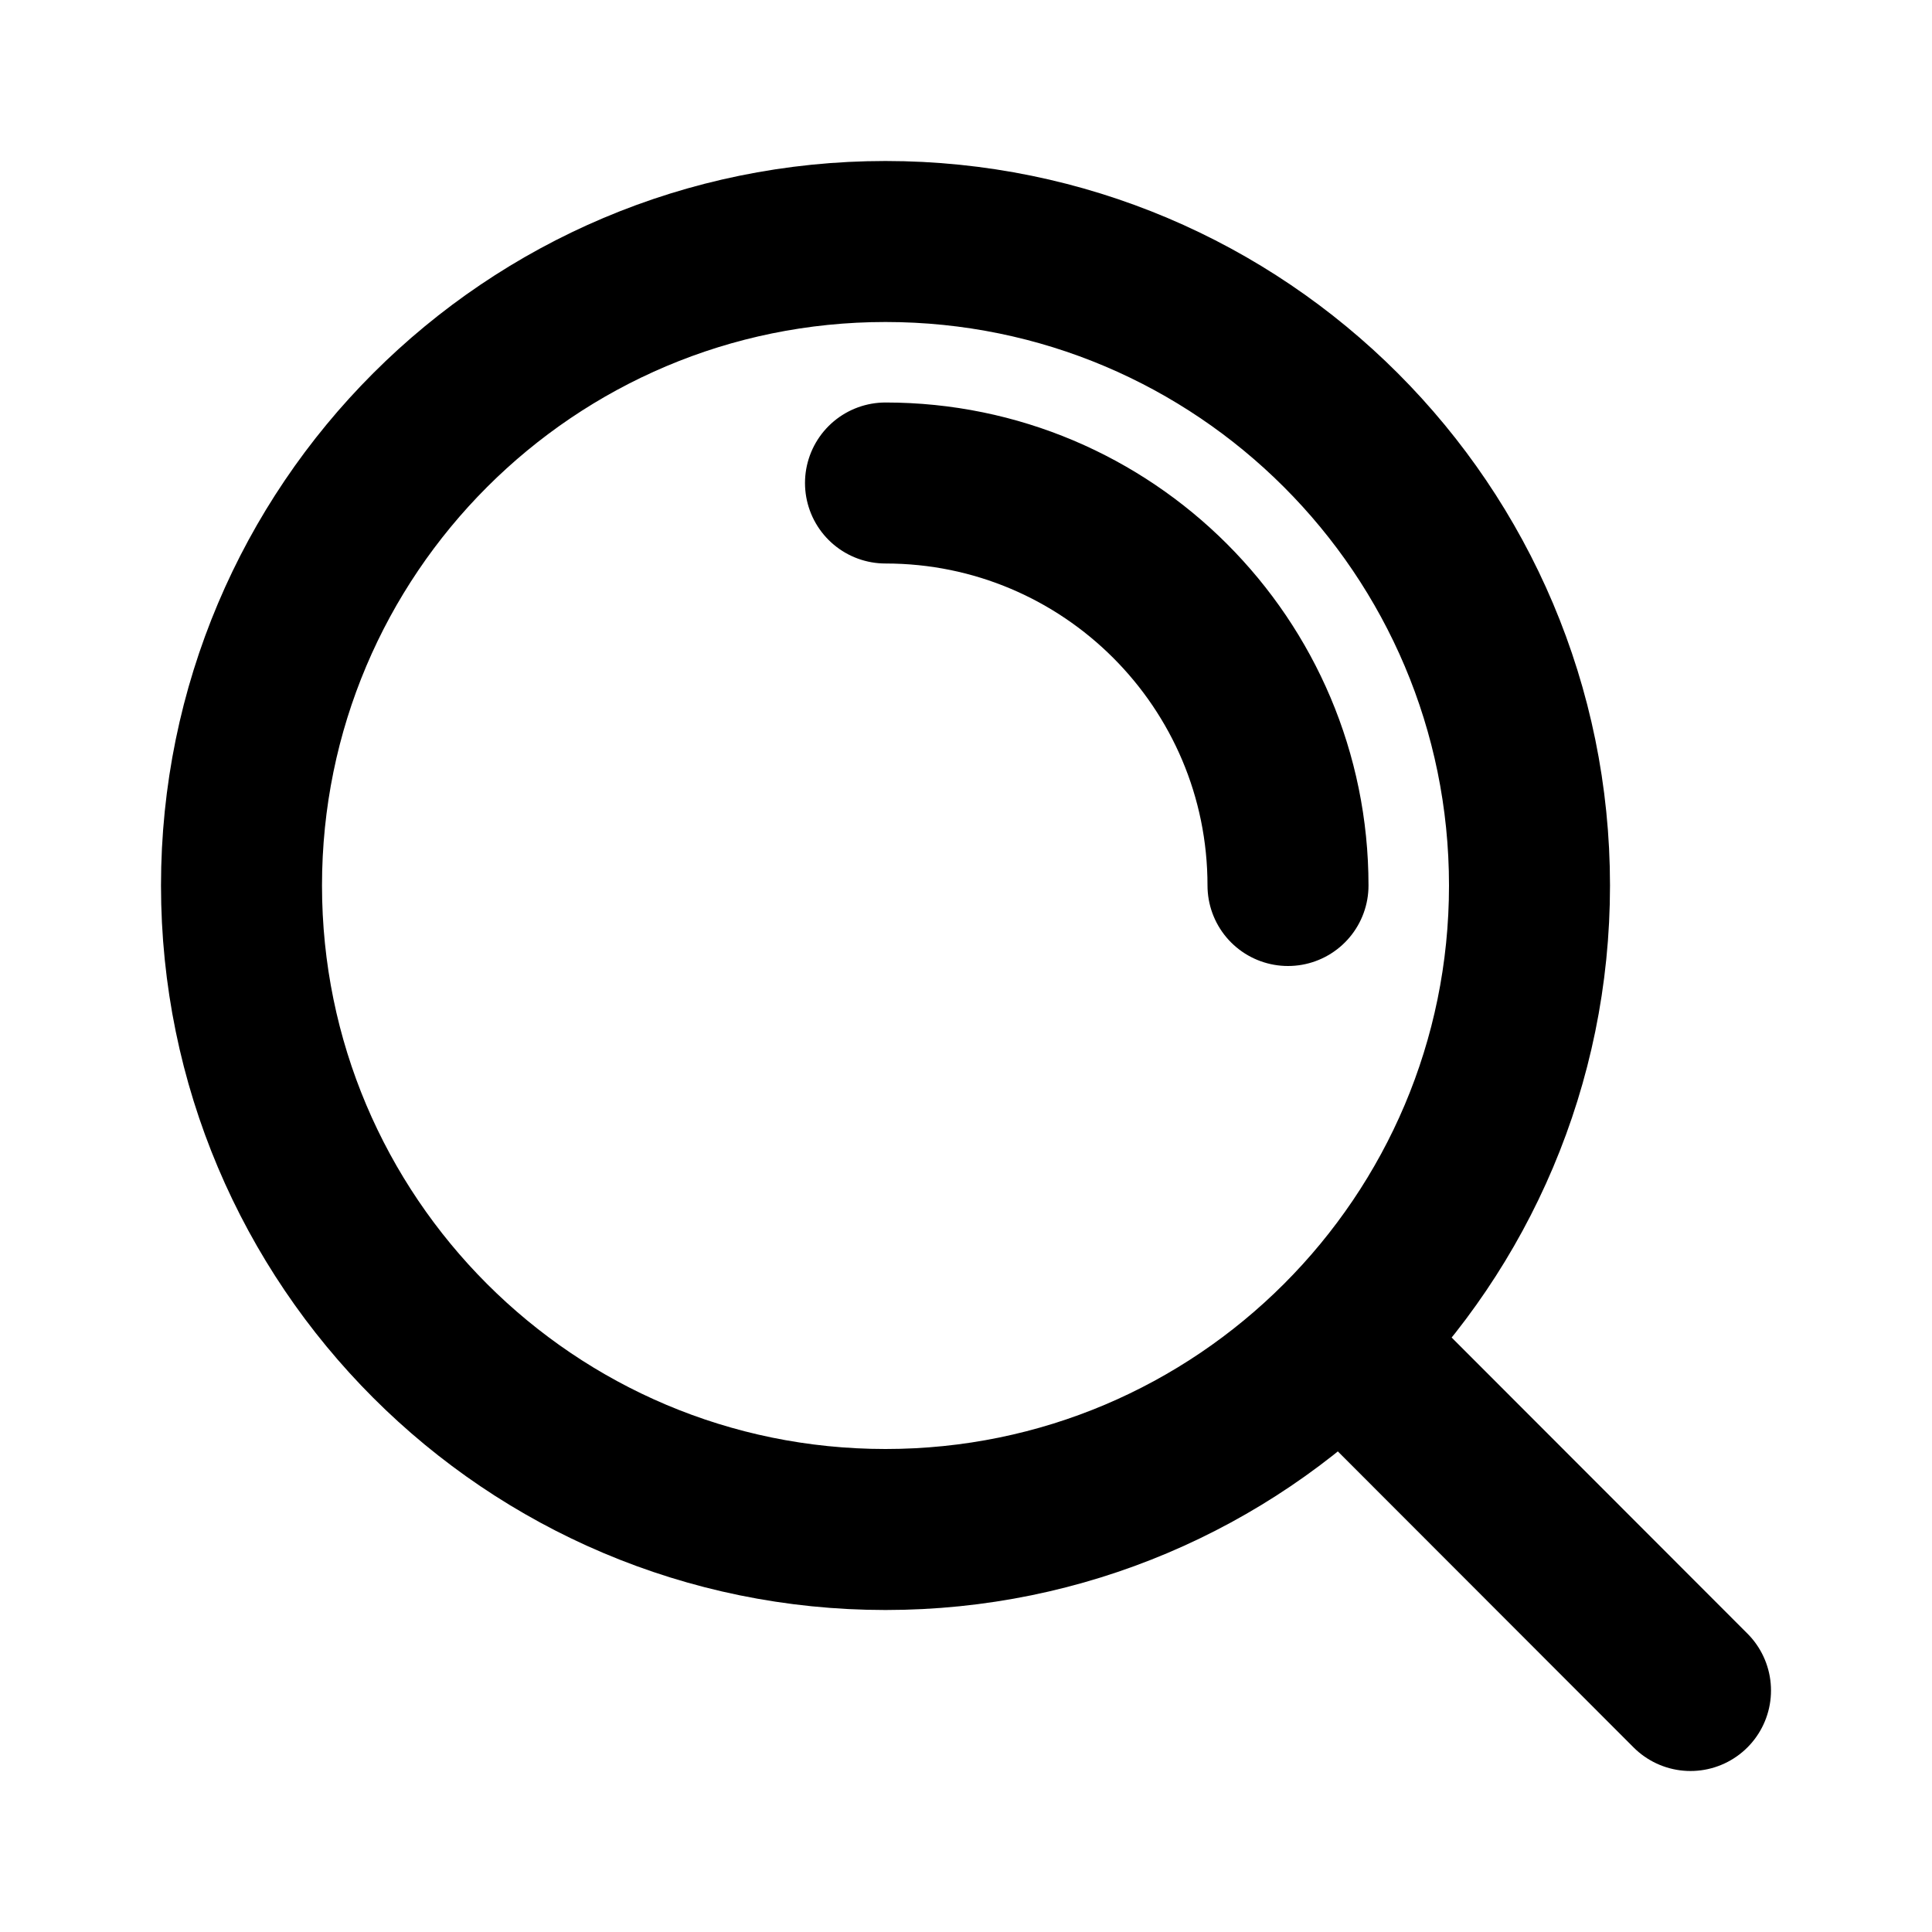
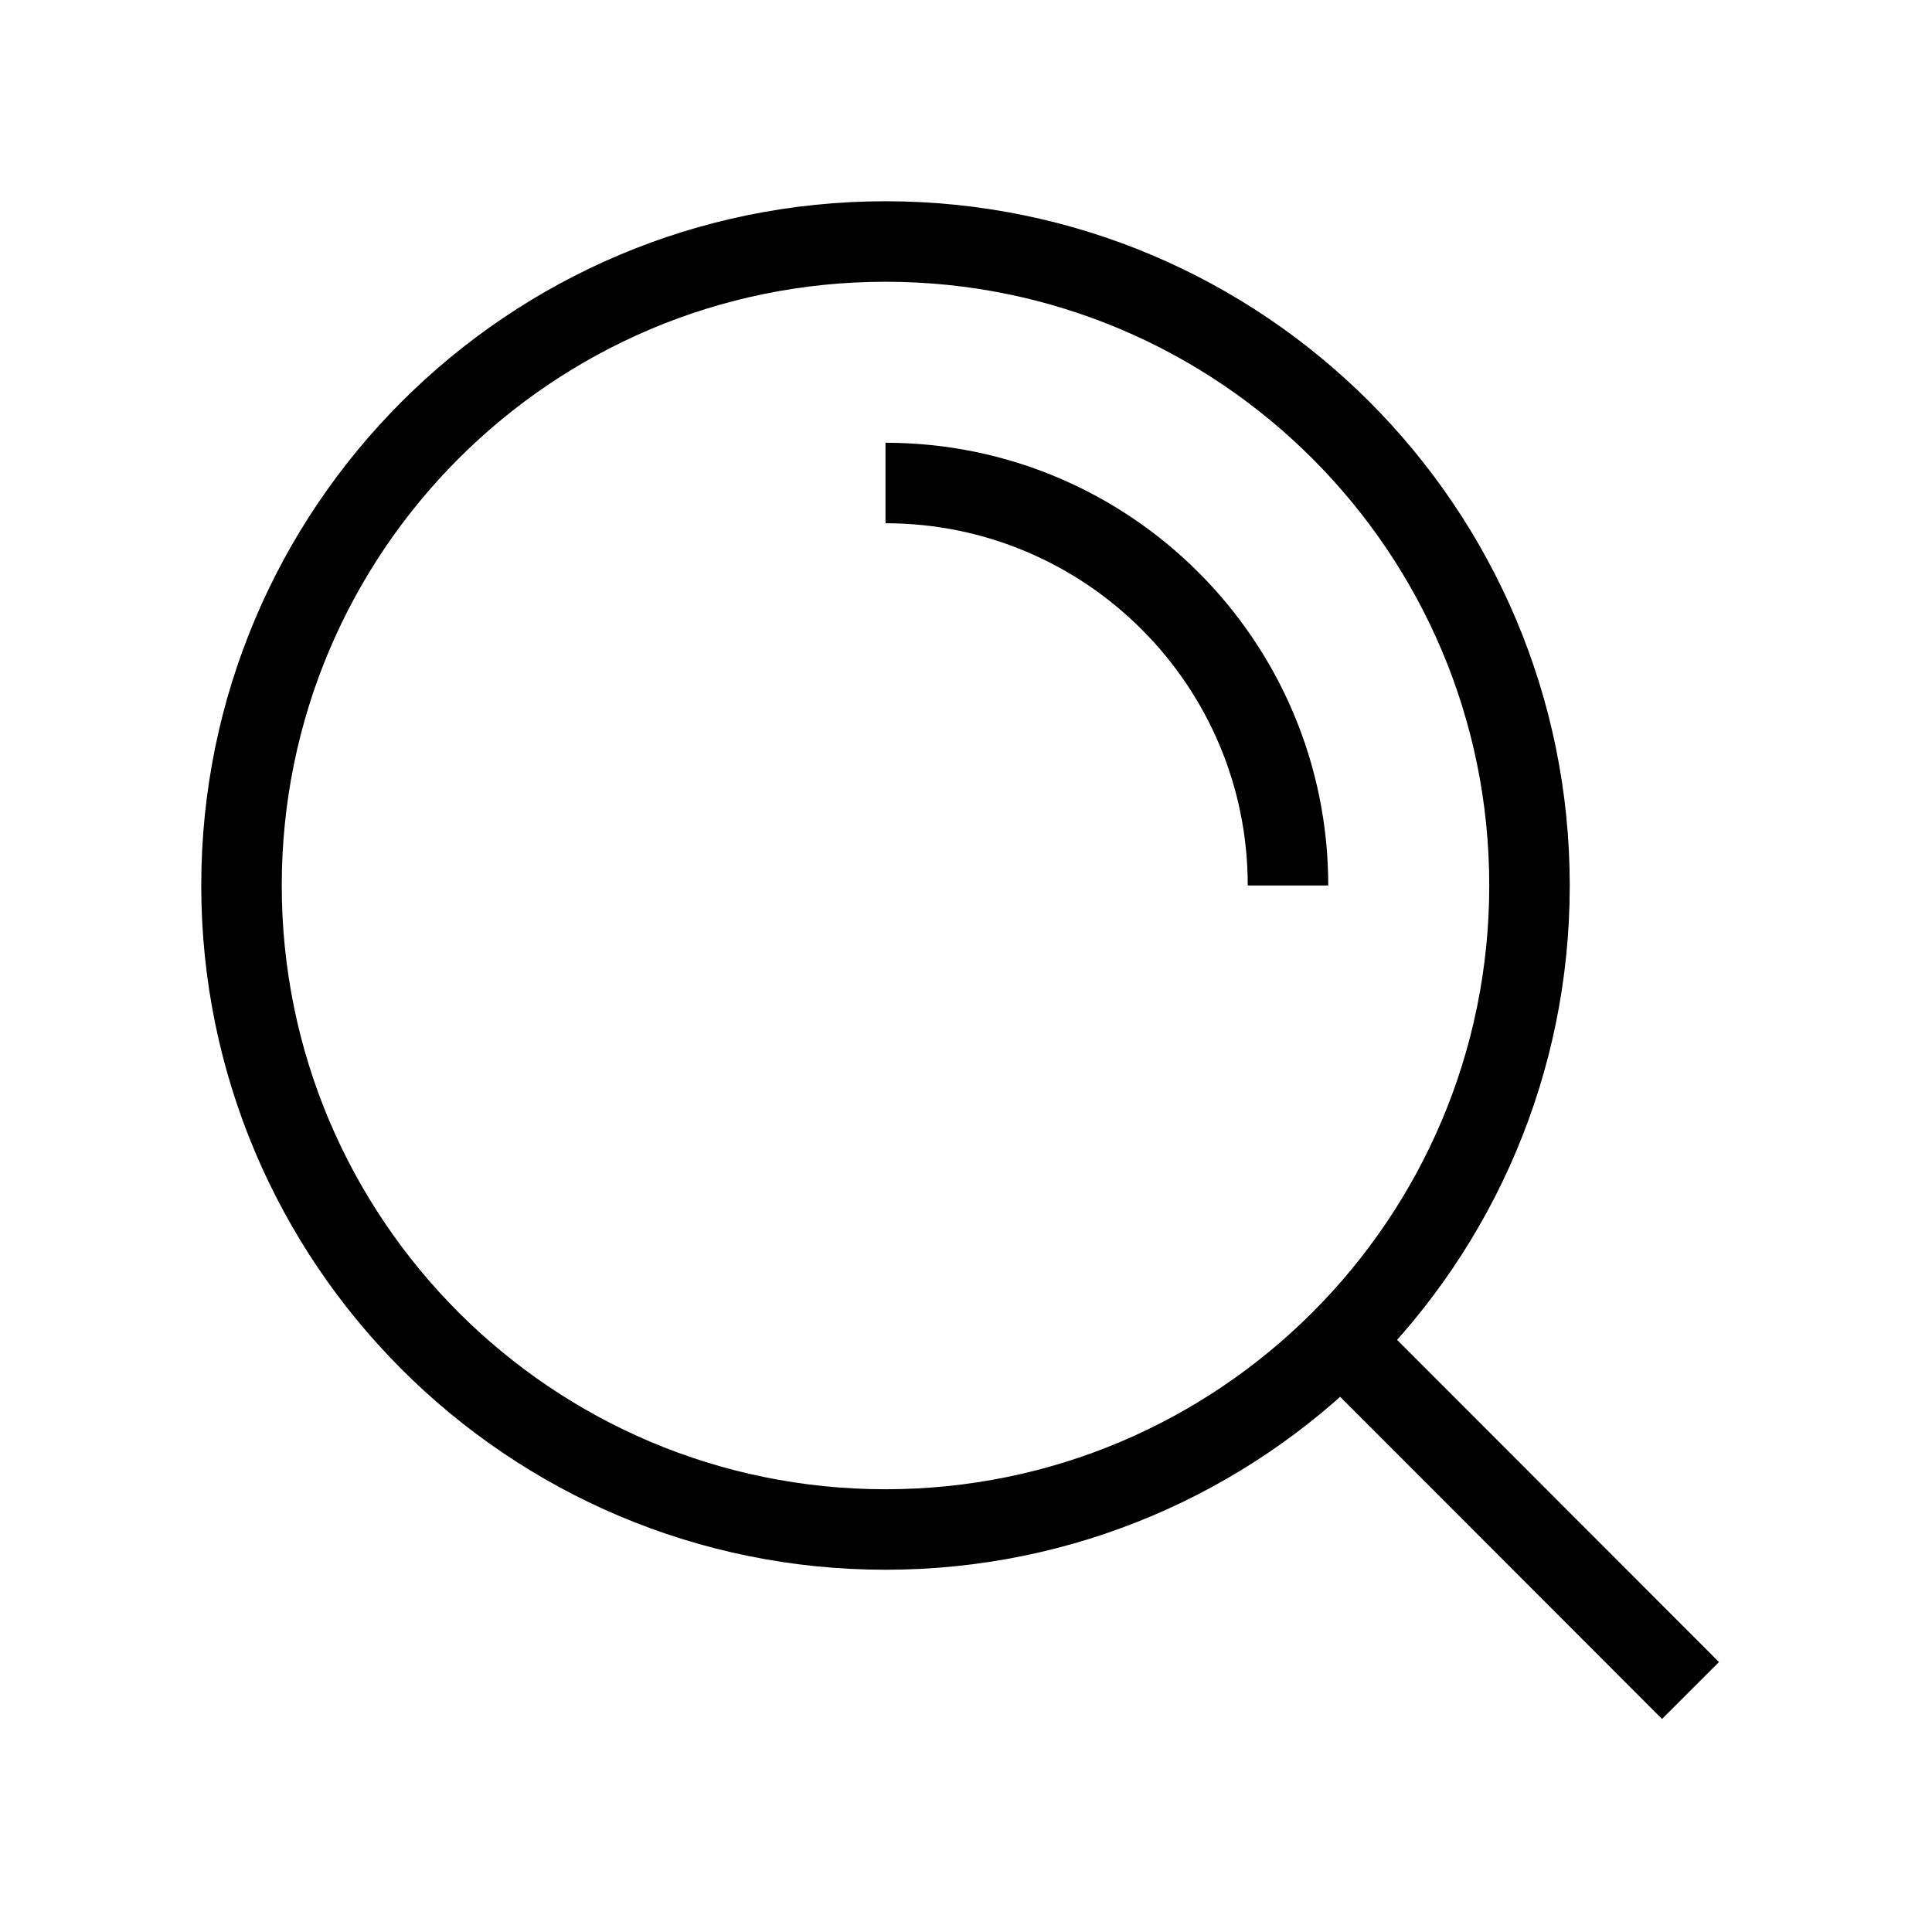
<svg xmlns="http://www.w3.org/2000/svg" width="800px" height="800px" viewBox="0 0 24 24" fill="none">
-   <path d="M11 6C13.761 6 16 8.239 16 11M16.659 16.655L21 21M19 11C19 15.418 15.418 19 11 19C6.582 19 3 15.418 3 11C3 6.582 6.582 3 11 3C15.418 3 19 6.582 19 11Z" stroke="#000000" stroke-width="2" stroke-linecap="round" stroke-linejoin="round" />
+   <path d="M11 6C13.761 6 16 8.239 16 11M16.659 16.655L21 21M19 11C19 15.418 15.418 19 11 19C6.582 19 3 15.418 3 11C3 6.582 6.582 3 11 3C15.418 3 19 6.582 19 11Z" stroke="#000000" strokeWidth="2" strokeLinecap="round" strokeLinejoin="round" />
</svg>
